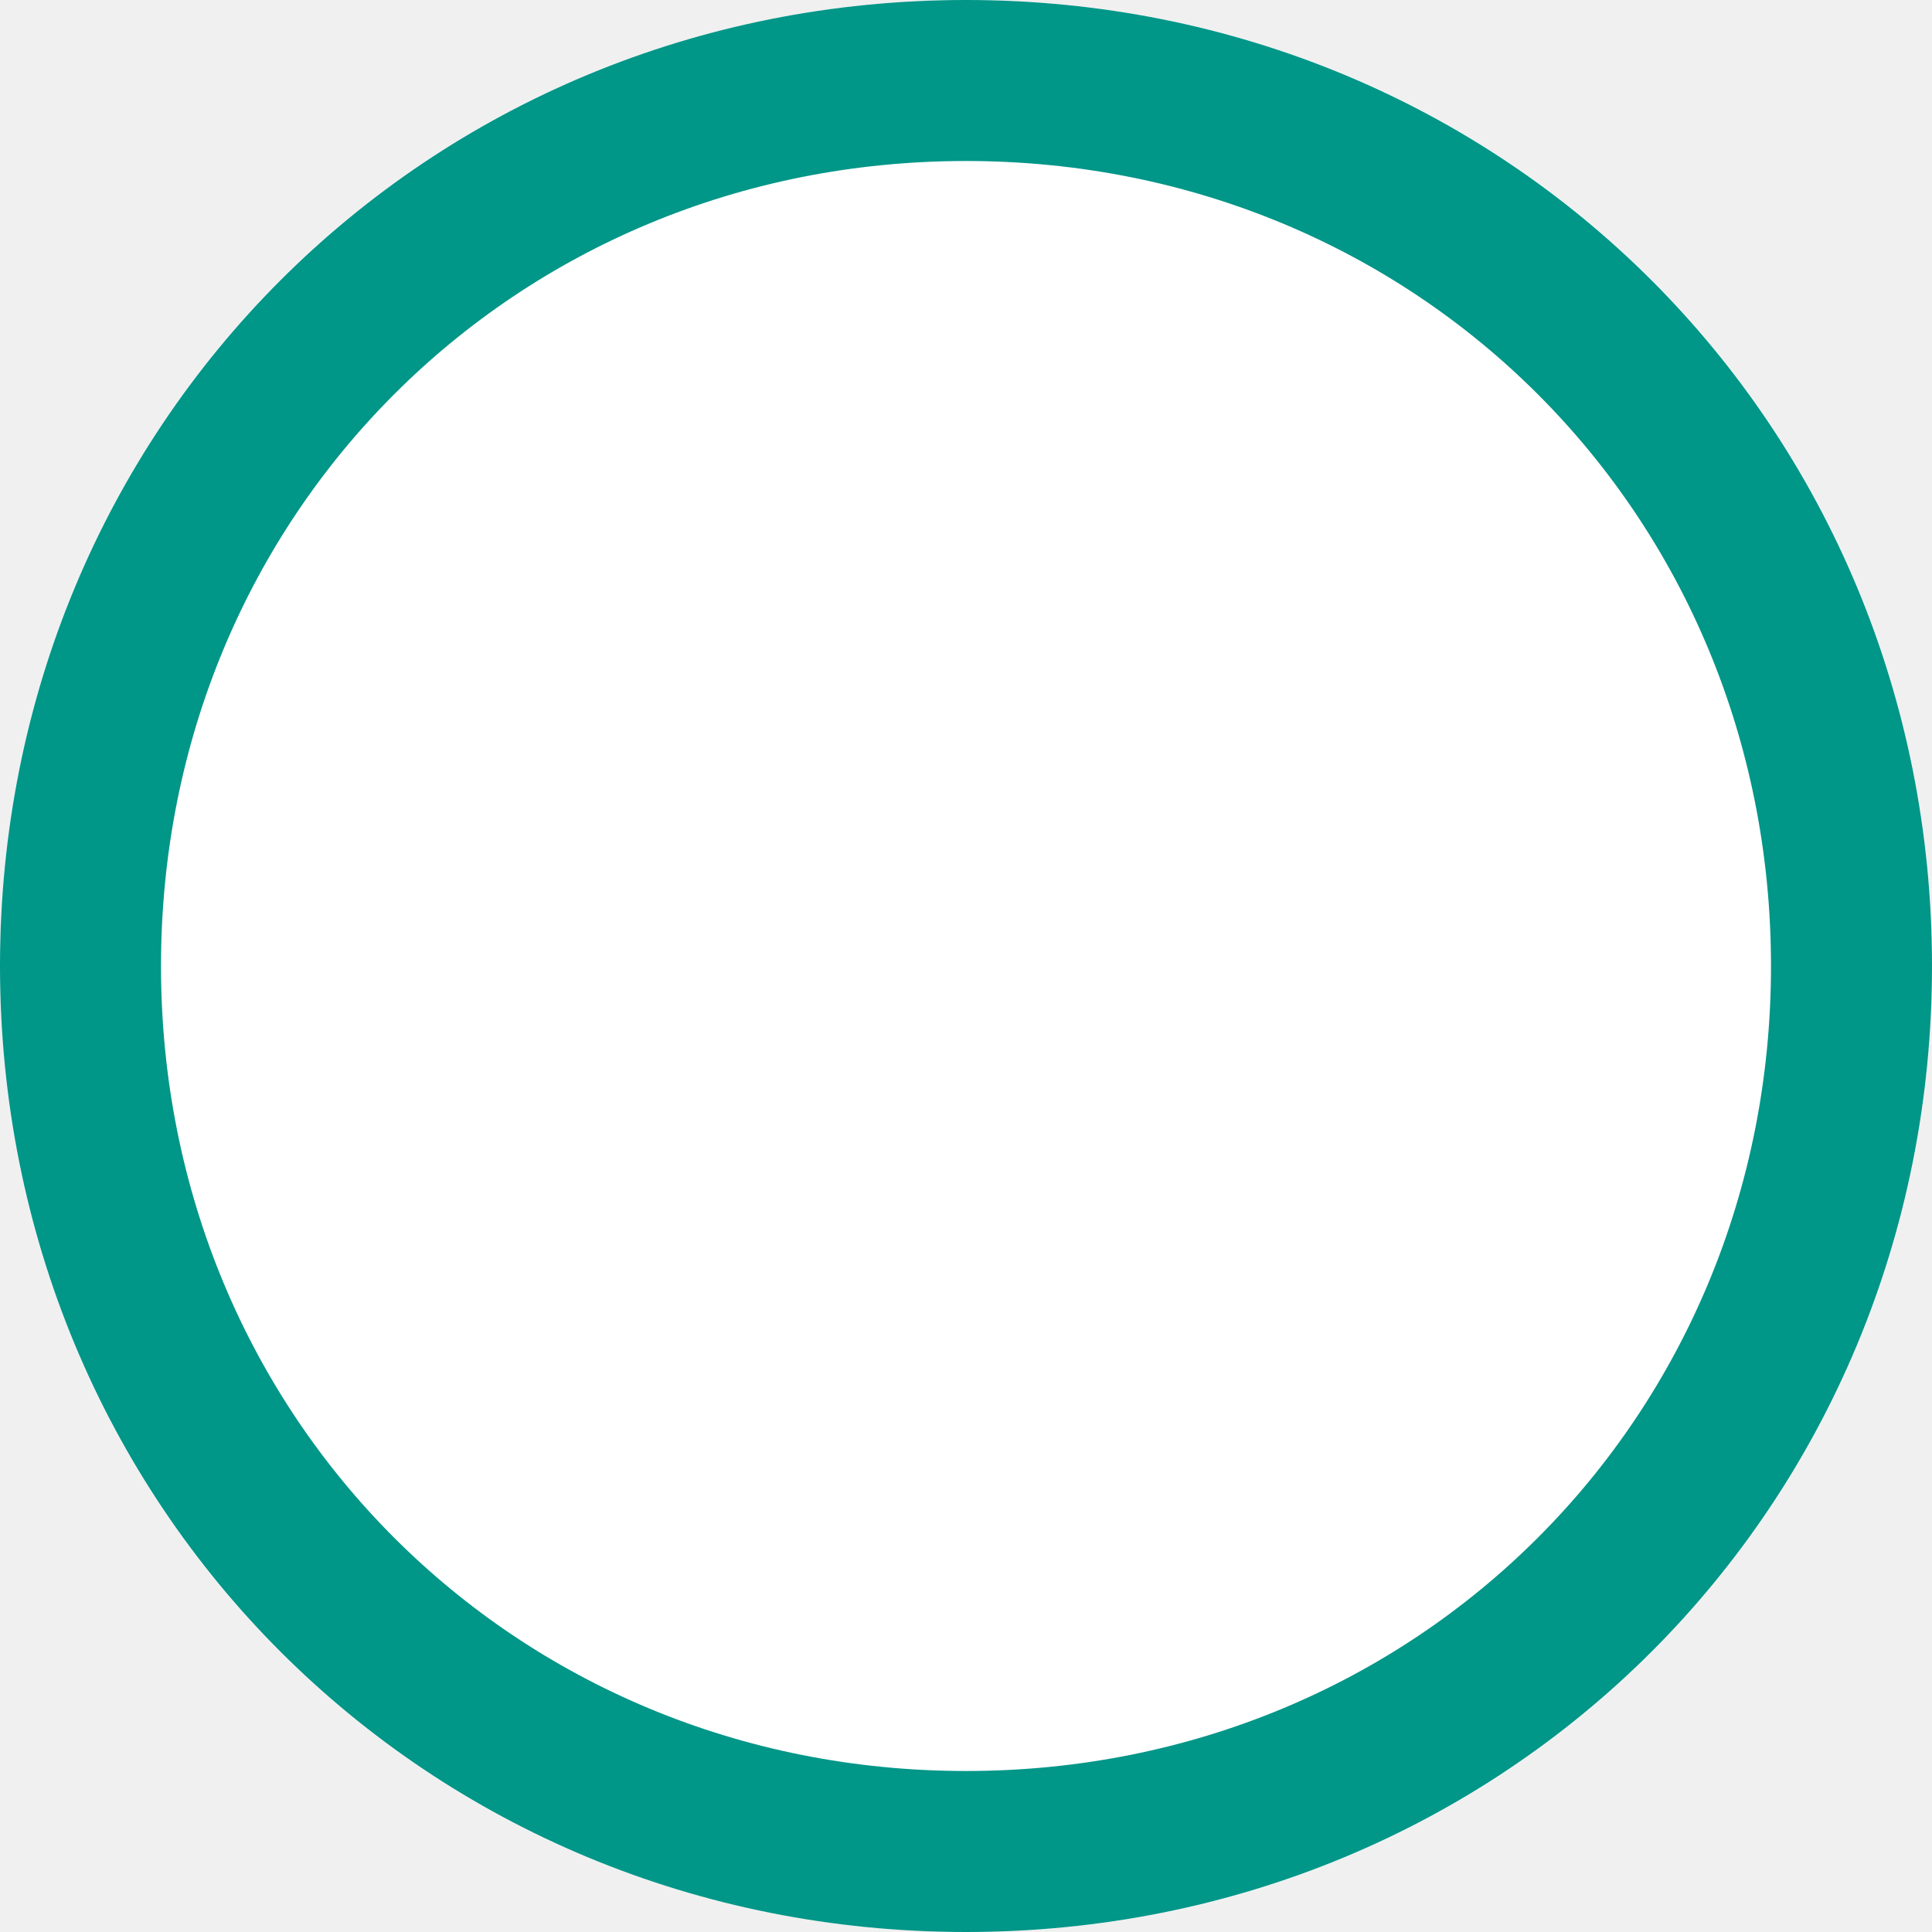
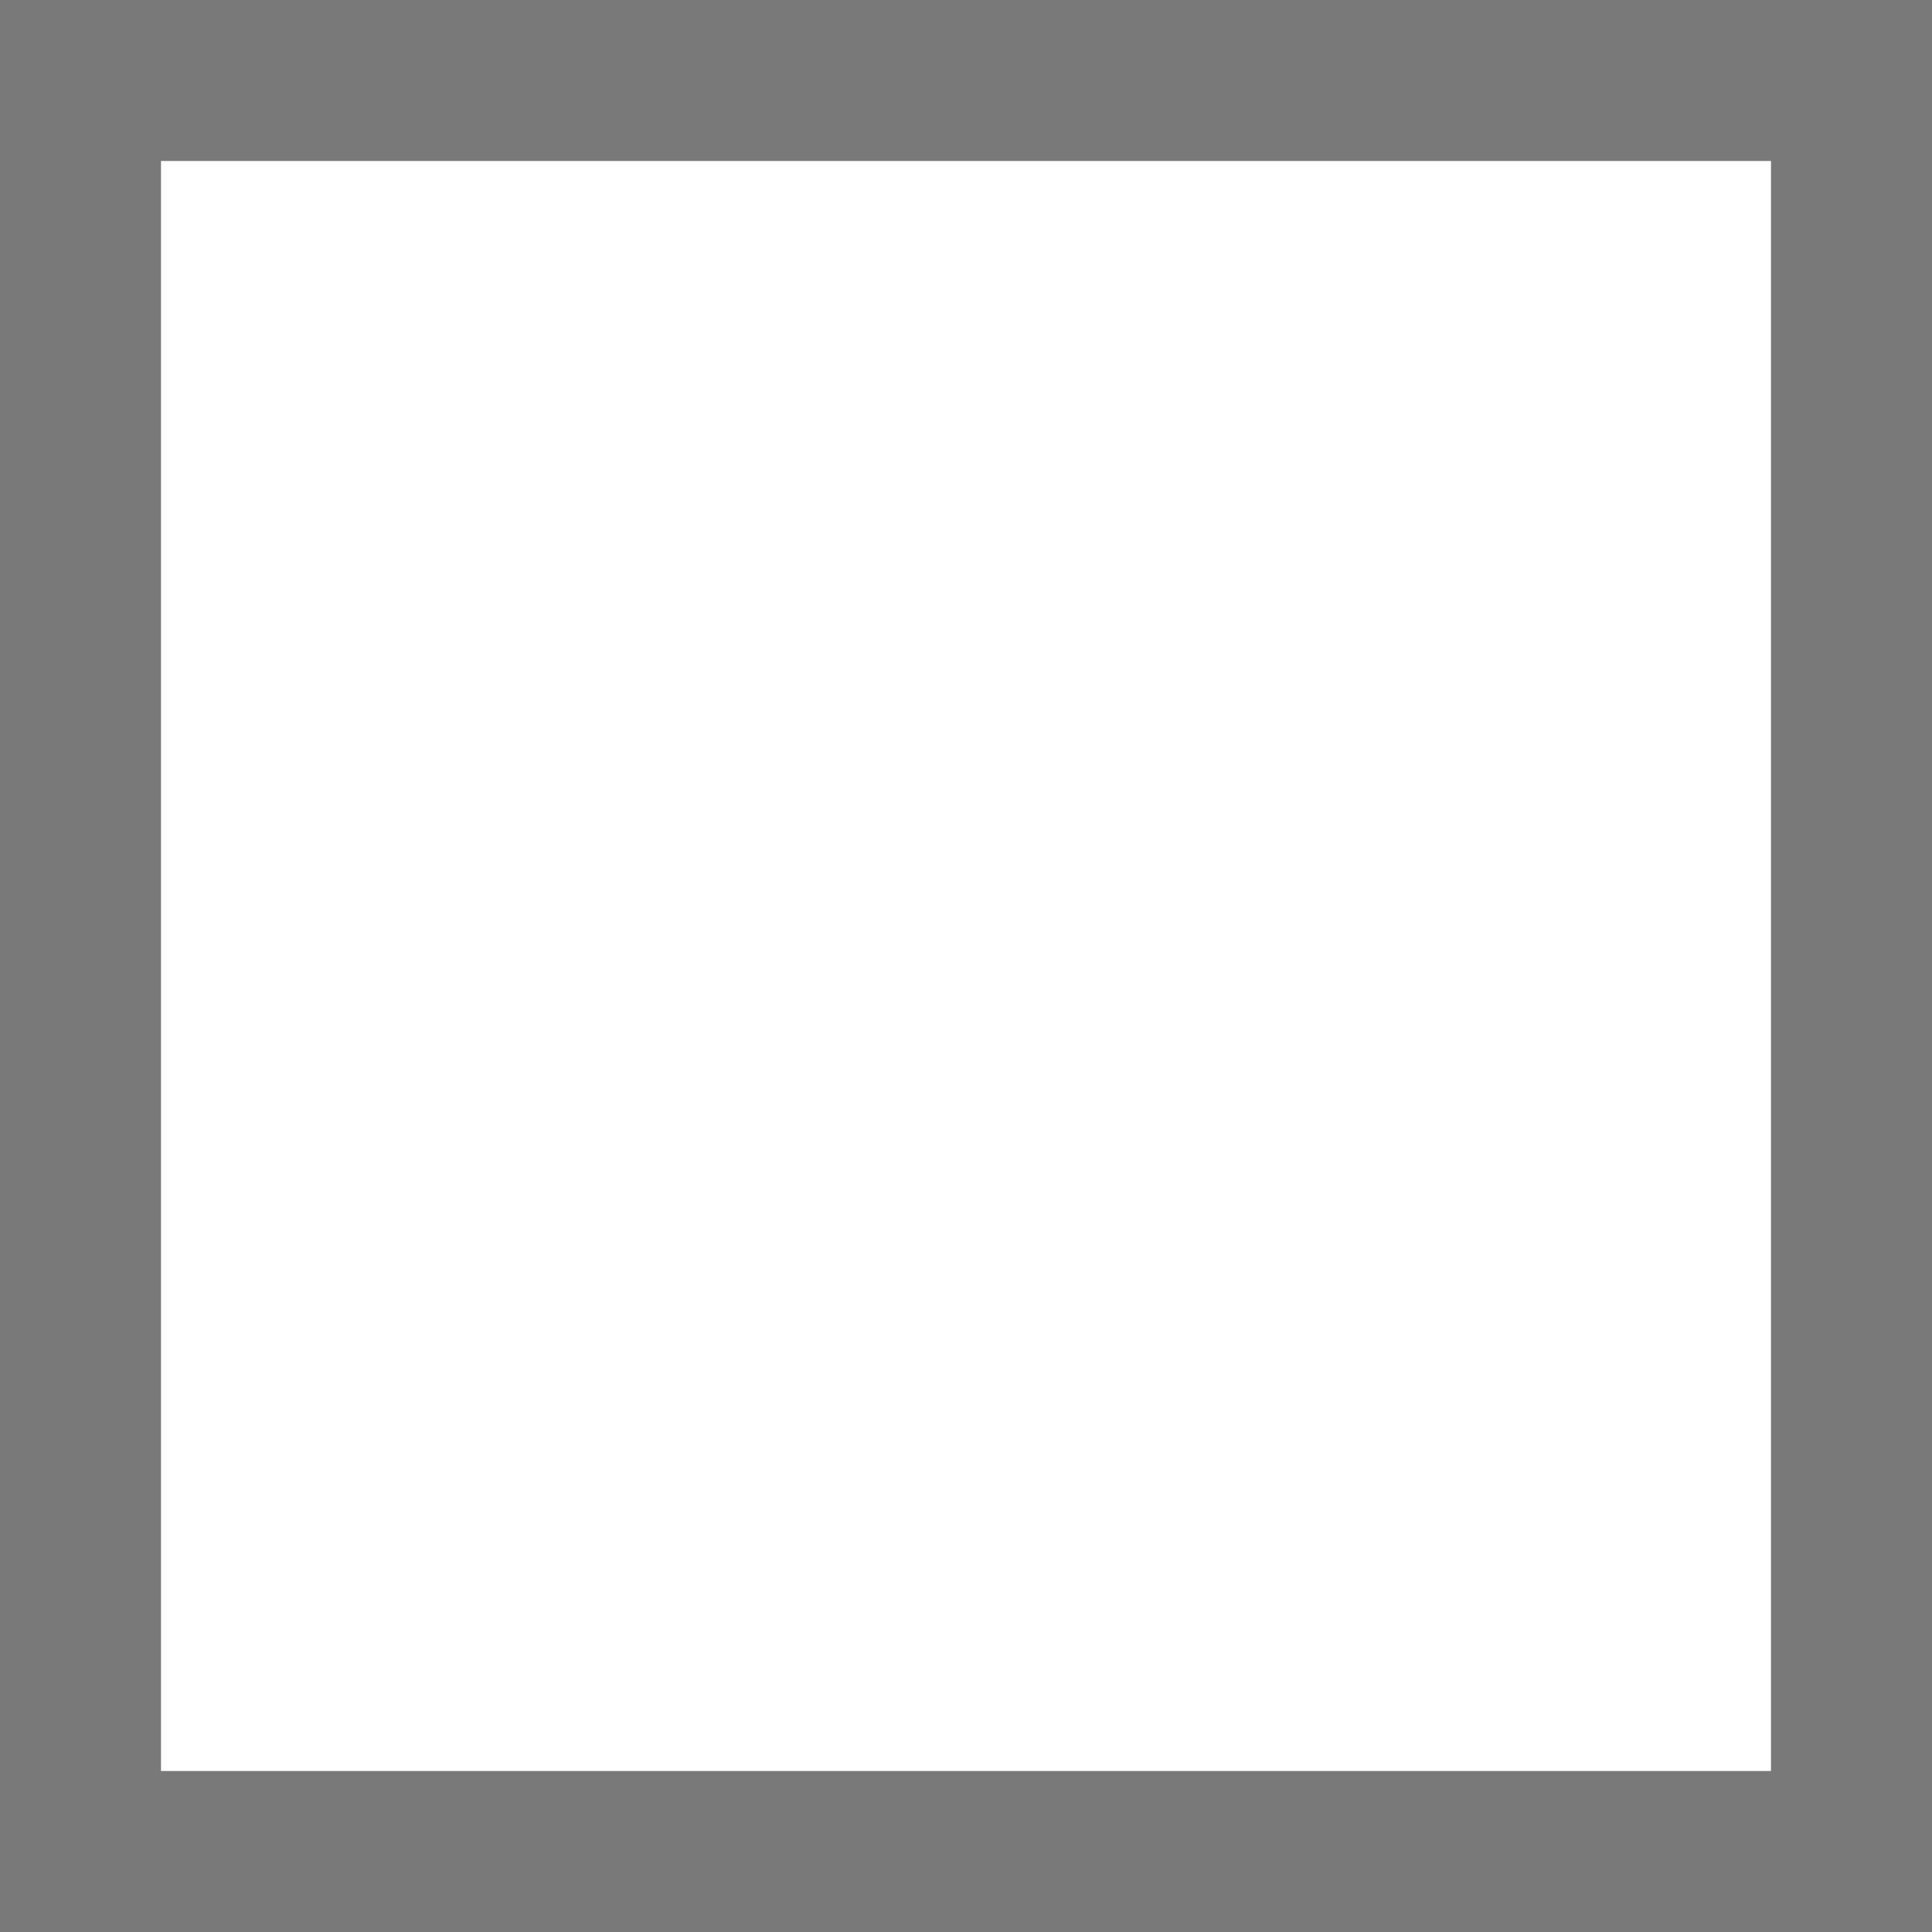
- <svg xmlns="http://www.w3.org/2000/svg" version="1.1" width="12px" height="12px" viewBox="4589 386.5  12 12">
-   <path d="M 4595 386.5  C 4598.36 386.5  4601 389.14  4601 392.5  C 4601 395.86  4598.36 398.5  4595 398.5  C 4591.64 398.5  4589 395.86  4589 392.5  C 4589 389.14  4591.64 386.5  4595 386.5  Z " fill-rule="nonzero" fill="#ffffff" stroke="none" />
-   <path d="M 4595 387  C 4598.08 387  4600.5 389.42  4600.5 392.5  C 4600.5 395.58  4598.08 398  4595 398  C 4591.92 398  4589.5 395.58  4589.5 392.5  C 4589.5 389.42  4591.92 387  4595 387  Z " stroke-width="1" stroke="#009688" fill="none" />
+ <svg xmlns="http://www.w3.org/2000/svg" version="1.1" width="12px" height="12px" viewBox="2207 1077.5  12 12">
+   <path d="M 2207.5 1078  L 2218.5 1078  L 2218.5 1089  L 2207.5 1089  L 2207.5 1078  Z " fill-rule="nonzero" fill="#ffffff" stroke="none" />
+   <path d="M 2207.5 1078  L 2218.5 1078  L 2218.5 1089  L 2207.5 1089  L 2207.5 1078  Z " stroke-width="1" stroke="#797979" fill="none" />
</svg>
